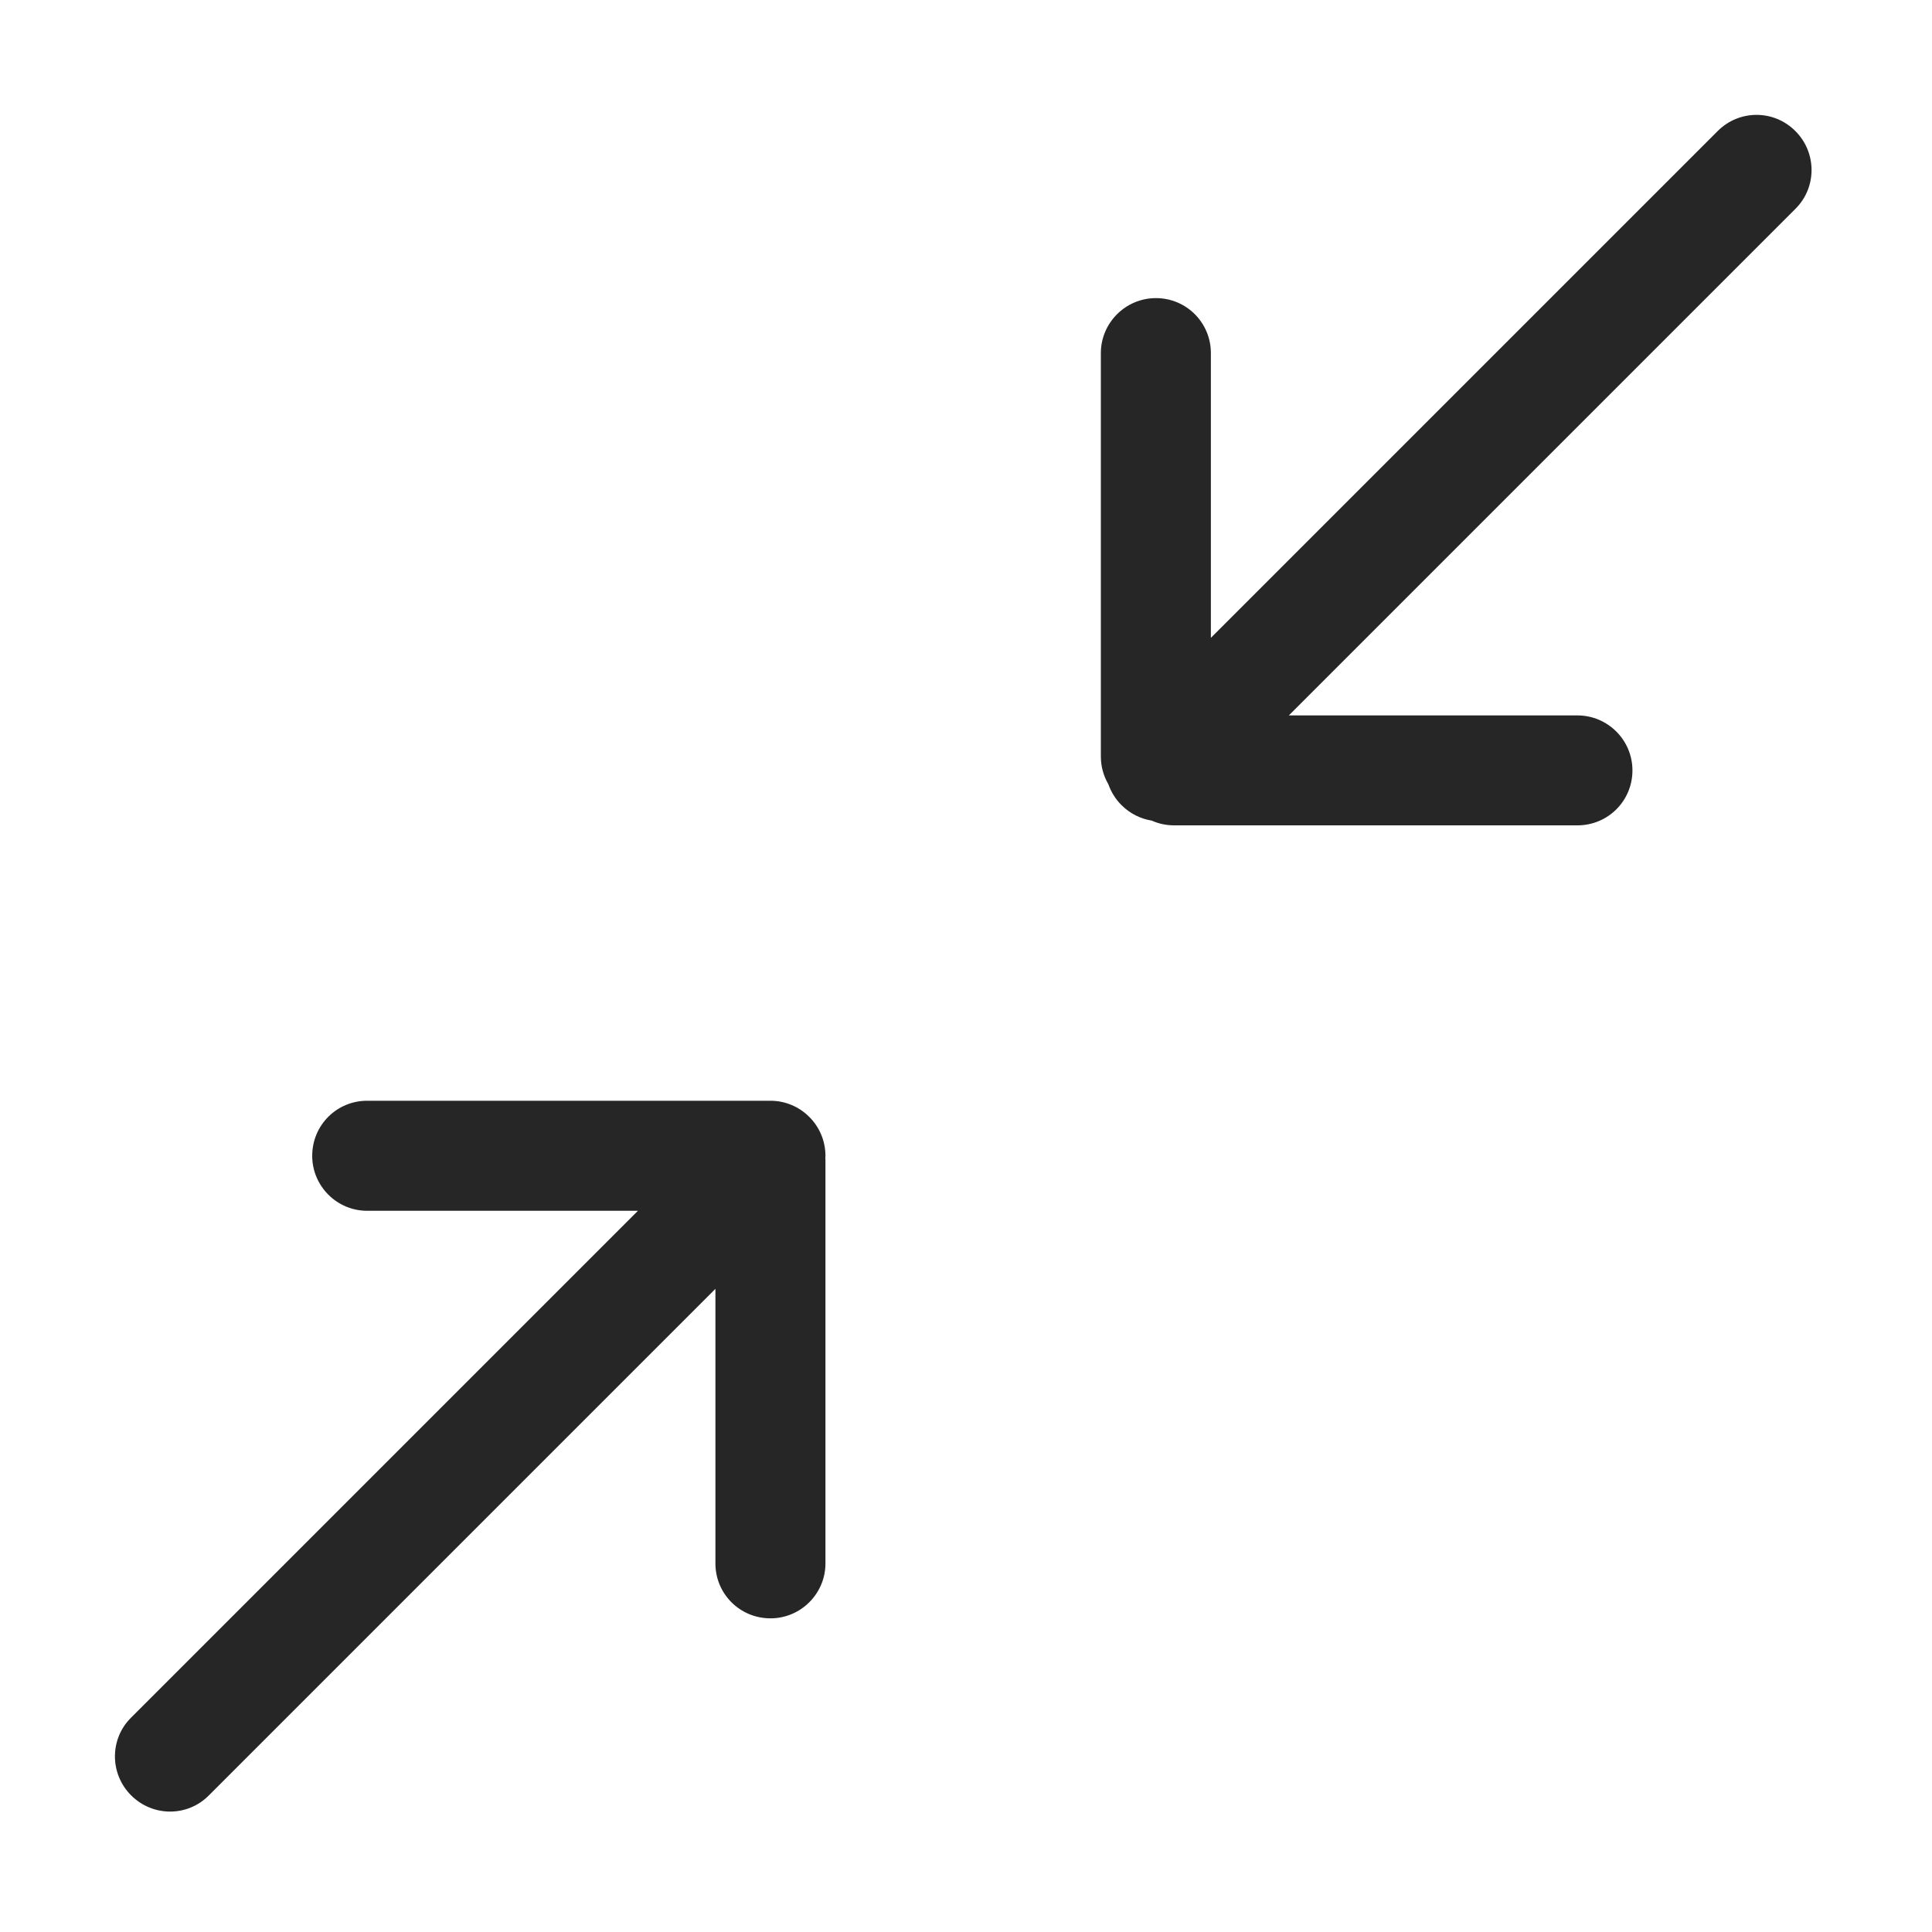
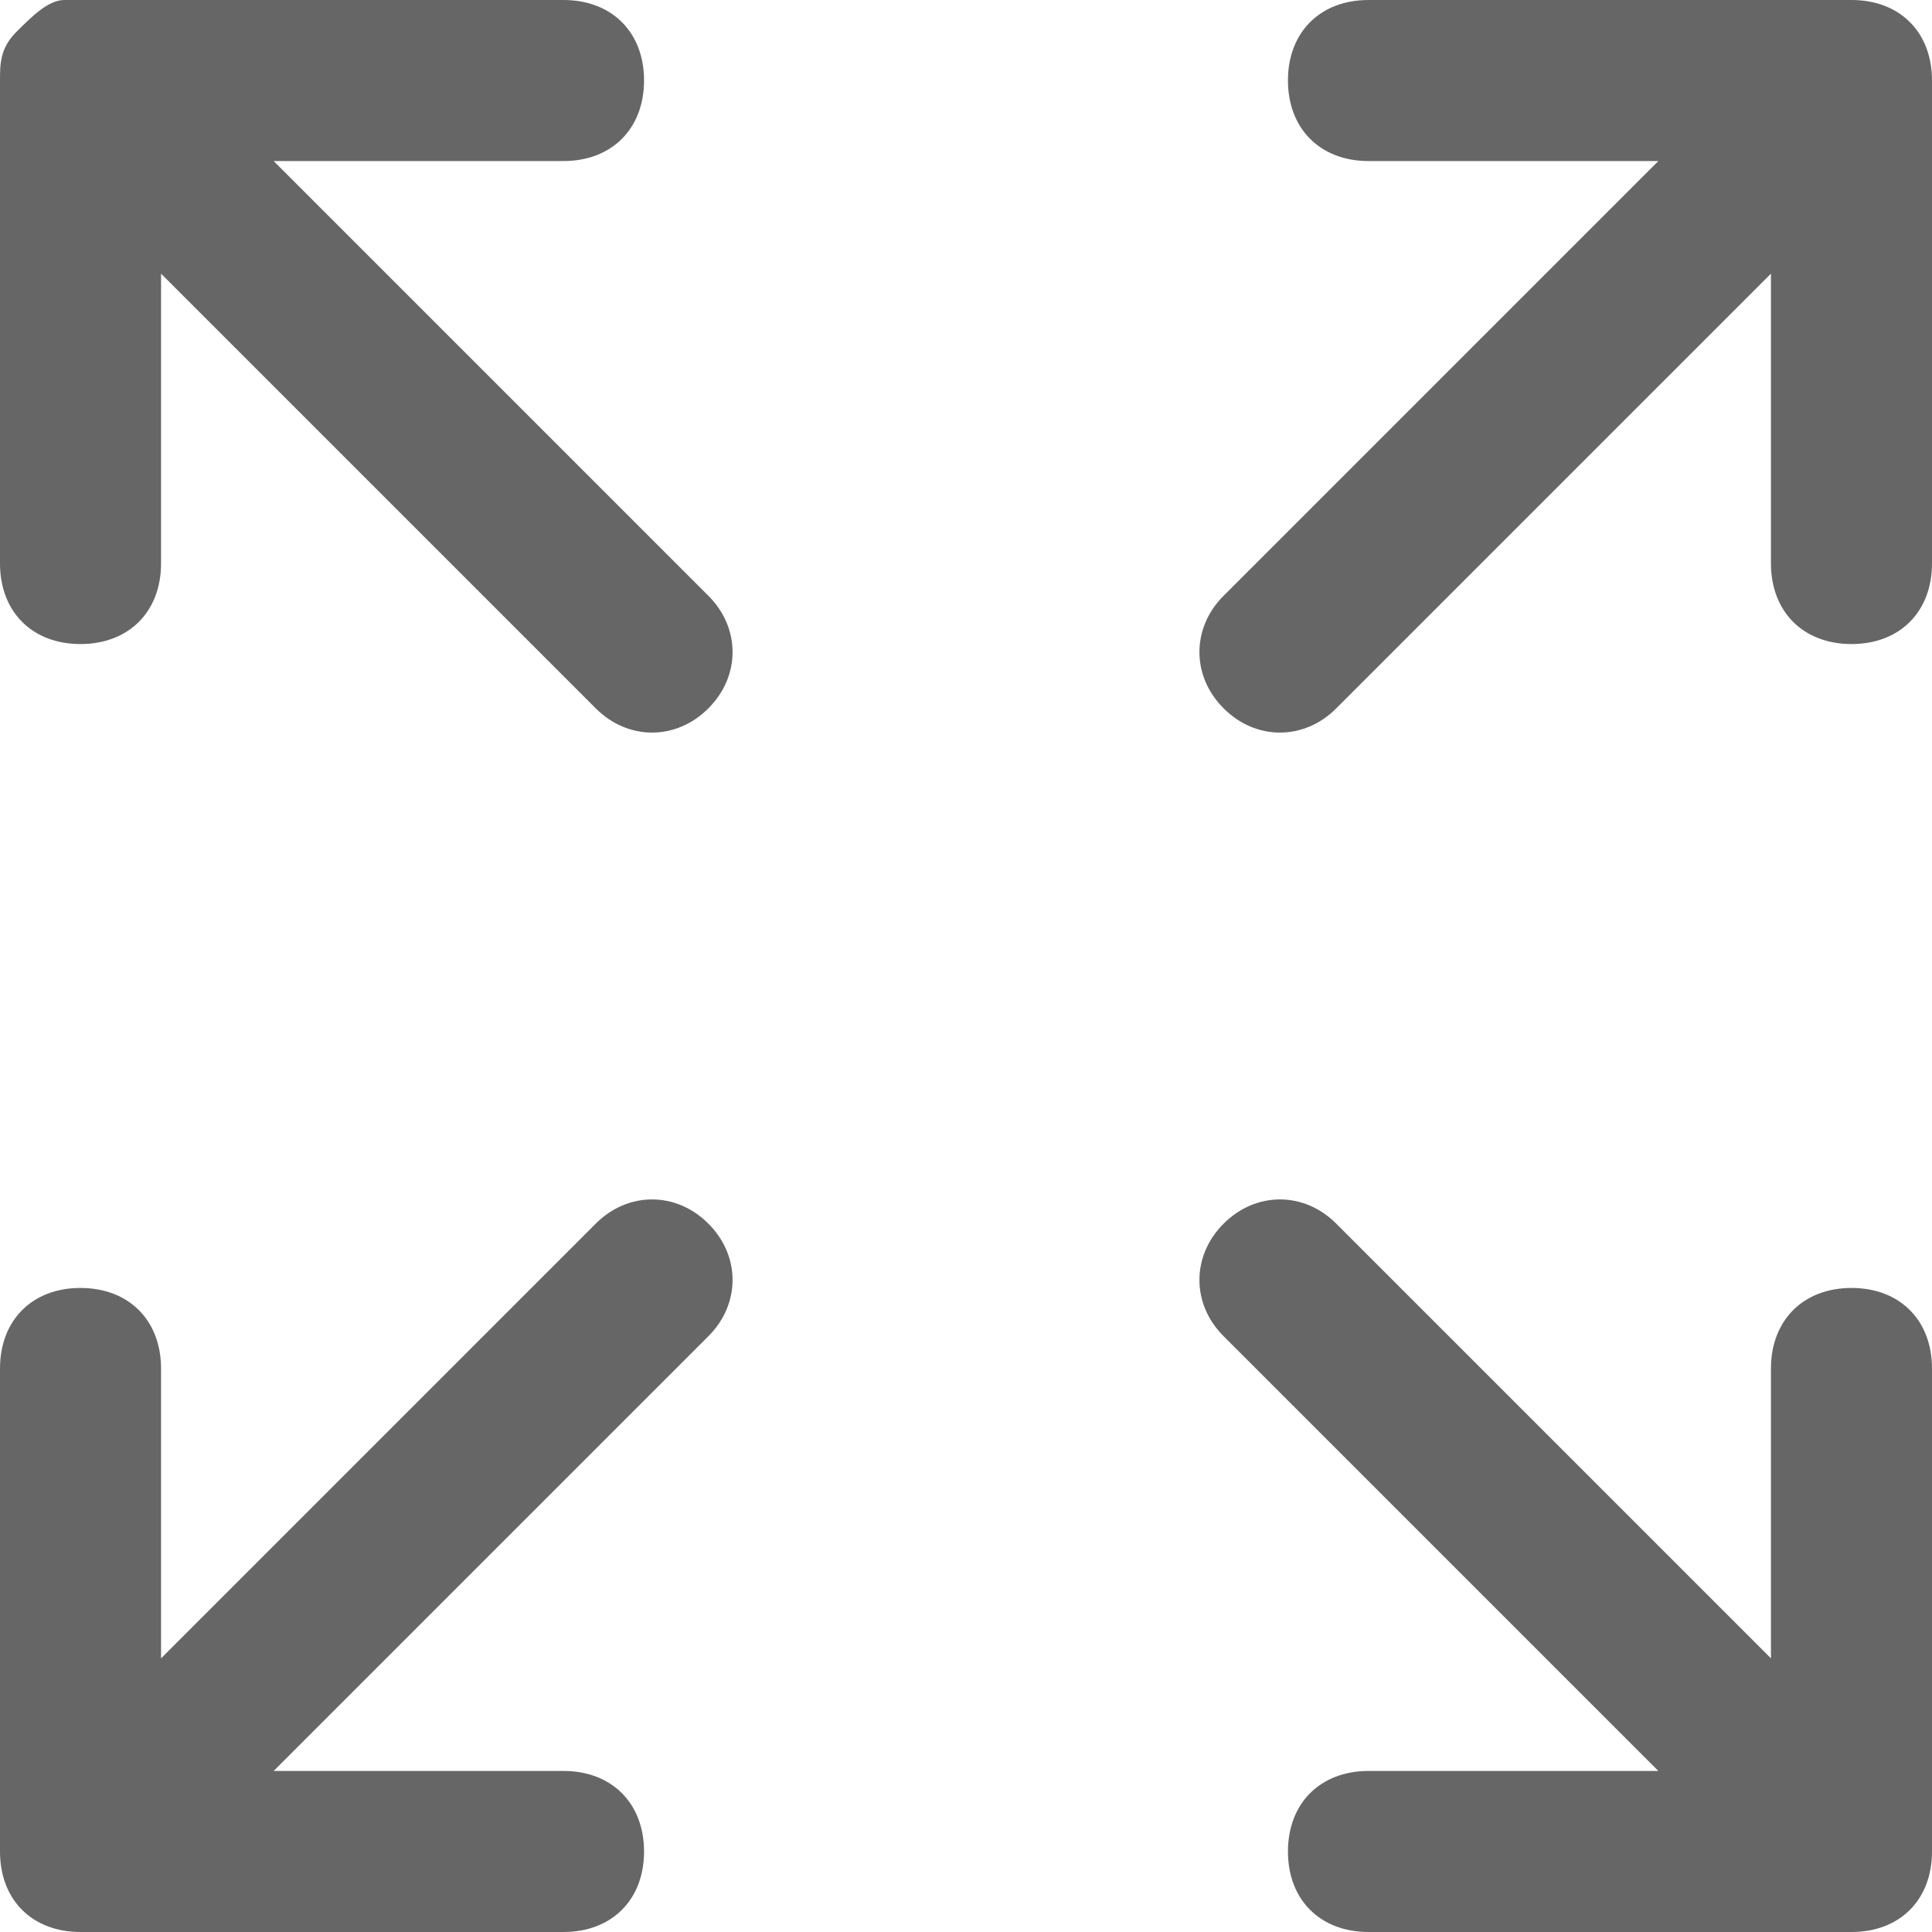
- <svg xmlns="http://www.w3.org/2000/svg" width="20" height="20" viewBox="0 0 20 20" fill="none">
-   <path d="M12.535 6.603L17.783 1.355C18.005 1.134 18.363 1.133 18.586 1.357C18.808 1.579 18.809 1.939 18.588 2.16L13.342 7.406H16.33C16.643 7.406 16.899 7.661 16.899 7.975C16.899 8.292 16.644 8.544 16.33 8.544H12.155C12.072 8.544 11.994 8.527 11.923 8.495C11.809 8.477 11.698 8.423 11.609 8.334C11.546 8.271 11.501 8.196 11.473 8.117C11.424 8.033 11.396 7.935 11.396 7.831V3.655C11.396 3.343 11.651 3.086 11.966 3.086C12.282 3.086 12.535 3.341 12.535 3.655V6.603H12.535Z" fill="#262626" />
-   <path d="M7.406 13.342L2.16 18.588C1.939 18.809 1.581 18.809 1.357 18.585C1.135 18.363 1.134 18.003 1.355 17.783L6.604 12.534H3.8C3.488 12.534 3.232 12.279 3.232 11.965C3.232 11.648 3.486 11.395 3.8 11.395H7.976C8.288 11.395 8.545 11.65 8.545 11.965C8.545 11.972 8.545 11.979 8.544 11.987C8.545 11.994 8.545 12.002 8.545 12.009V16.185C8.545 16.497 8.29 16.753 7.976 16.753C7.659 16.753 7.406 16.499 7.406 16.185V13.342Z" fill="#262626" />
+ <svg xmlns="http://www.w3.org/2000/svg" width="14" height="14" viewBox="0 0 14 14" fill="none">
+   <path d="M1.983 1.167H4.083C4.433 1.167 4.667 0.933 4.667 0.583C4.667 0.233 4.433 0 4.083 0H0.467C0.35 0 0.233 0.117 0.117 0.233C0 0.35 0 0.467 0 0.583V4.083C0 4.433 0.233 4.667 0.583 4.667C0.933 4.667 1.167 4.433 1.167 4.083V1.983L4.317 5.133C4.55 5.367 4.9 5.367 5.133 5.133C5.367 4.9 5.367 4.55 5.133 4.317L1.983 1.167ZM4.317 8.867L2.217 10.967L1.167 12.017V9.917C1.167 9.567 0.933 9.333 0.583 9.333C0.233 9.333 0 9.567 0 9.917V13.417C0 13.767 0.233 14 0.583 14H4.083C4.433 14 4.667 13.767 4.667 13.417C4.667 13.067 4.433 12.833 4.083 12.833H1.983L3.033 11.783L5.133 9.683C5.367 9.45 5.367 9.1 5.133 8.867C4.9 8.633 4.55 8.633 4.317 8.867ZM13.417 9.333C13.067 9.333 12.833 9.567 12.833 9.917V12.017L11.783 10.967L9.683 8.867C9.45 8.633 9.1 8.633 8.867 8.867C8.633 9.1 8.633 9.45 8.867 9.683L10.967 11.783L12.017 12.833H9.917C9.567 12.833 9.333 13.067 9.333 13.417C9.333 13.767 9.567 14 9.917 14H13.417C13.767 14 14 13.767 14 13.417V9.917C14 9.567 13.767 9.333 13.417 9.333ZM13.417 0H9.917C9.567 0 9.333 0.233 9.333 0.583C9.333 0.933 9.567 1.167 9.917 1.167H12.017L10.967 2.217L8.867 4.317C8.633 4.55 8.633 4.9 8.867 5.133C9.1 5.367 9.45 5.367 9.683 5.133L11.783 3.033L12.833 1.983V4.083C12.833 4.433 13.067 4.667 13.417 4.667C13.767 4.667 14 4.433 14 4.083V0.583C14 0.233 13.767 0 13.417 0Z" fill="#666666" />
</svg>
